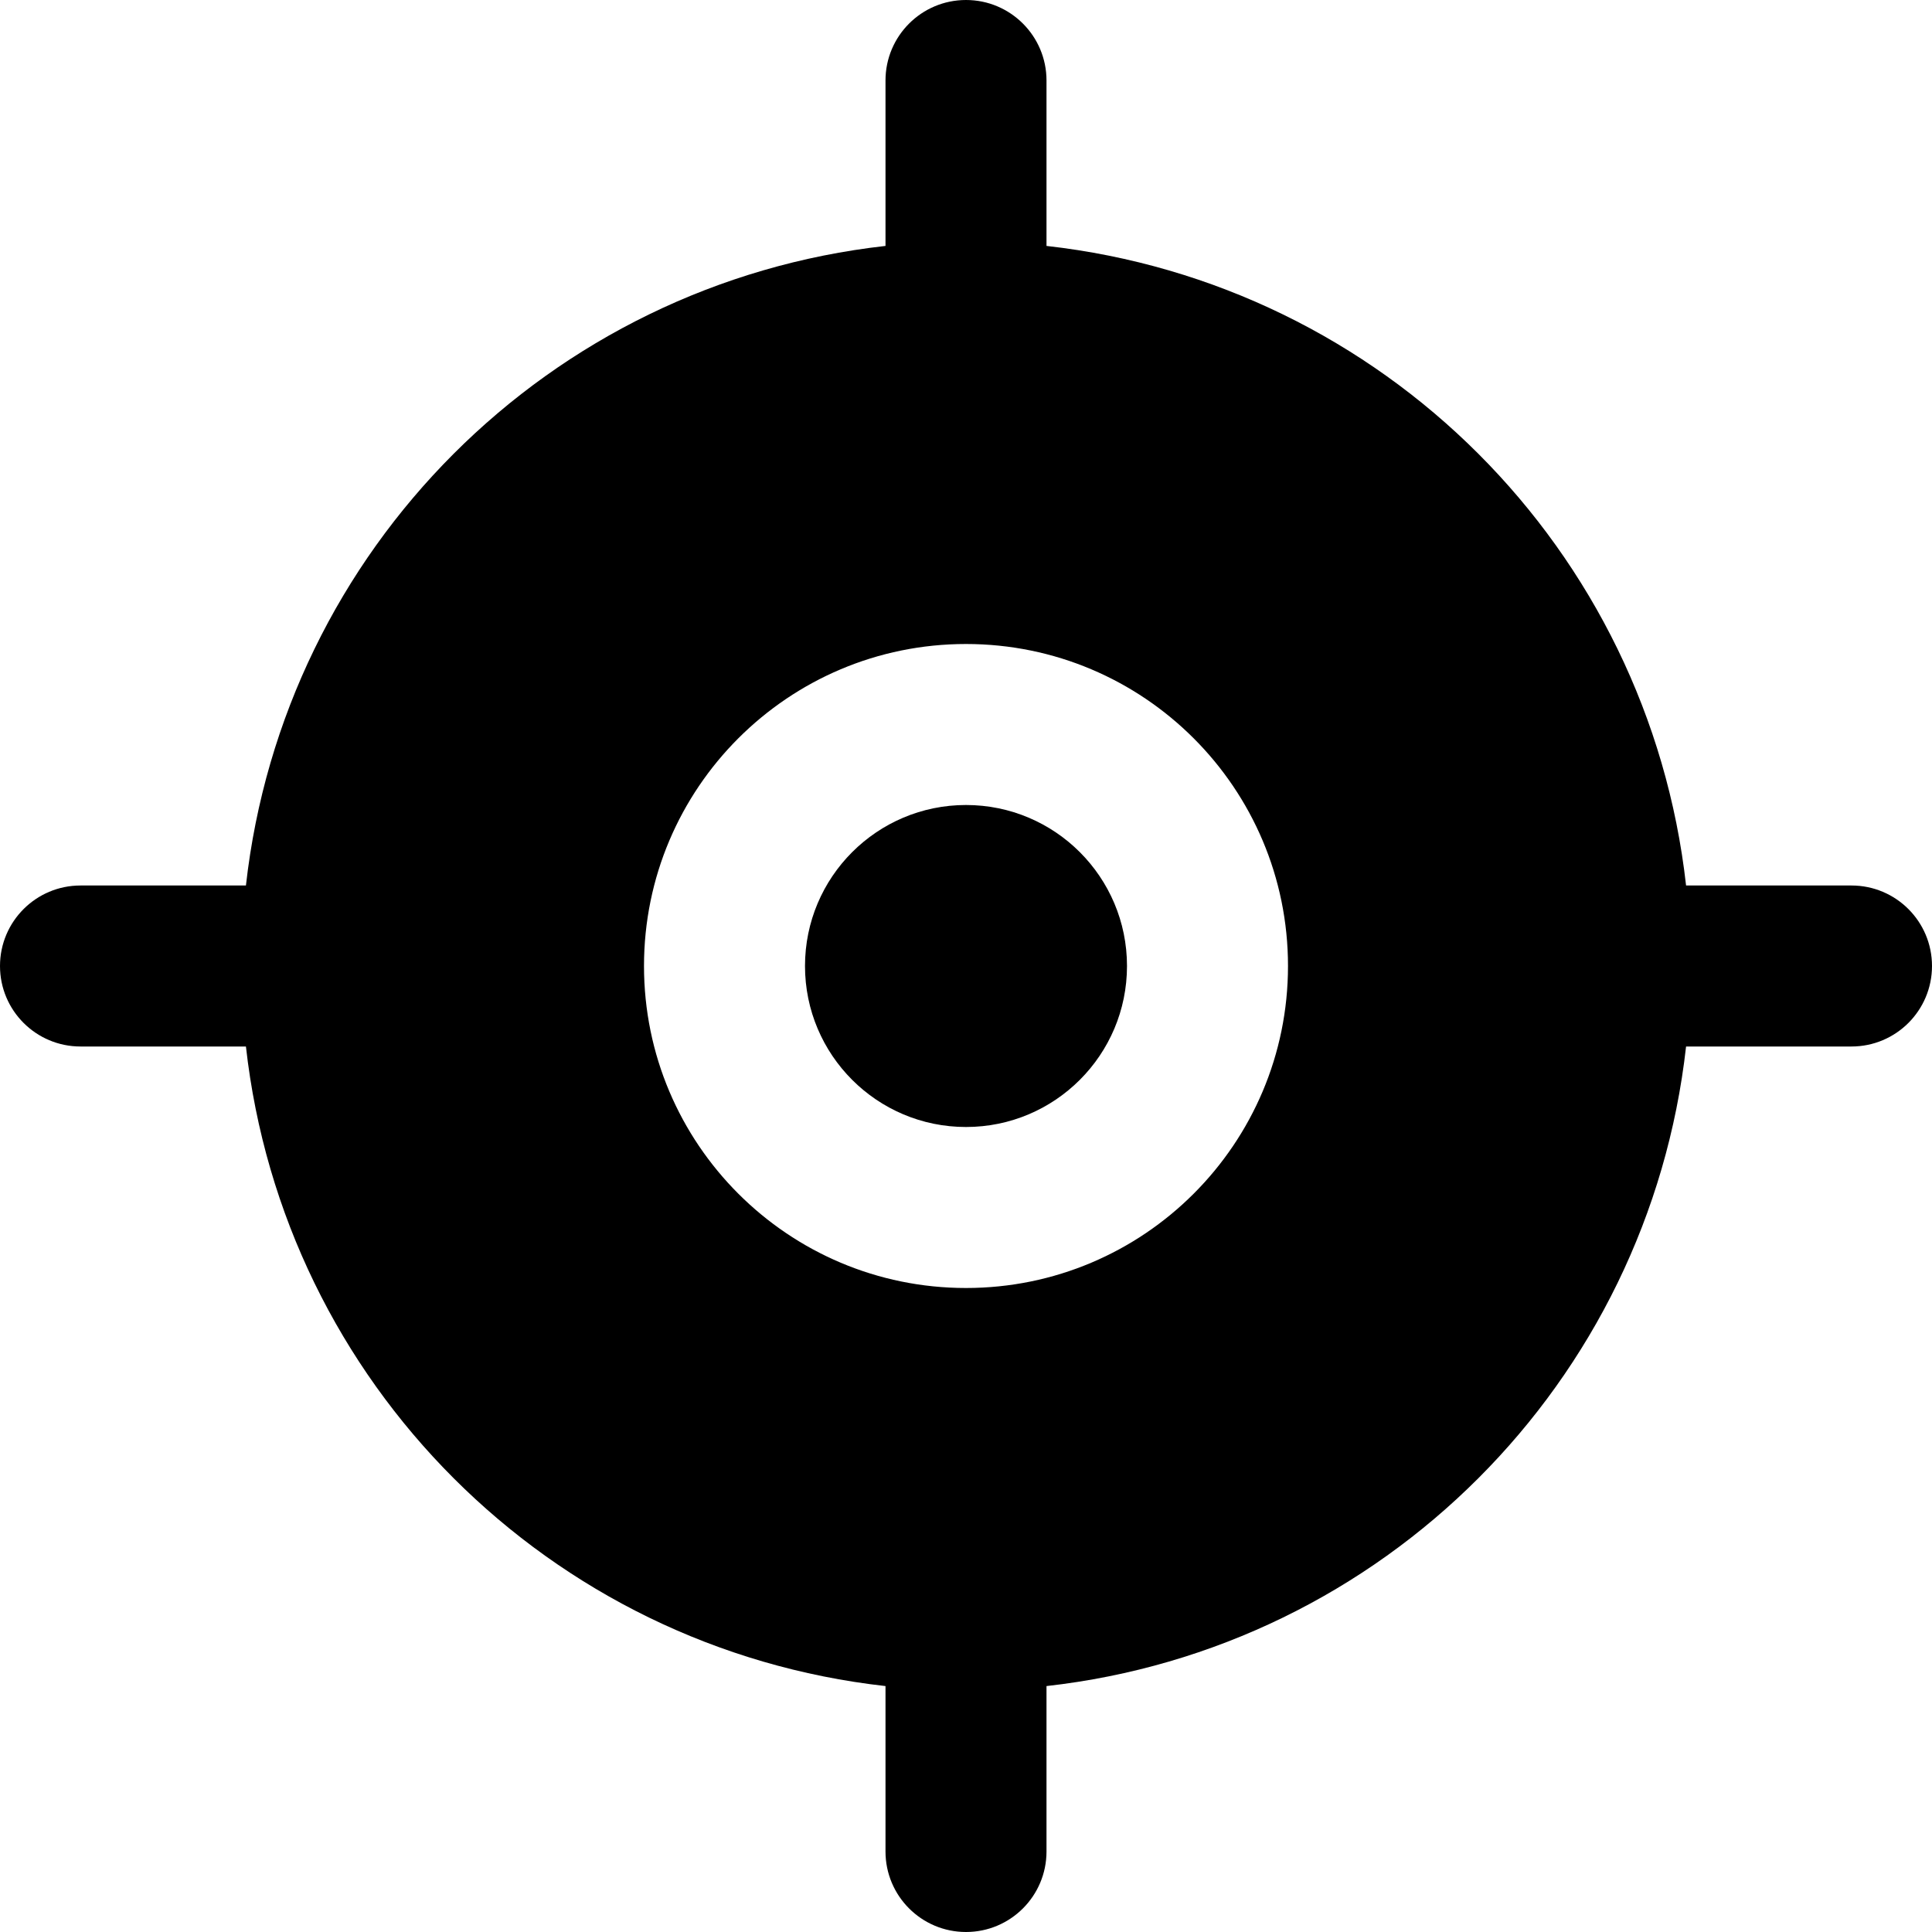
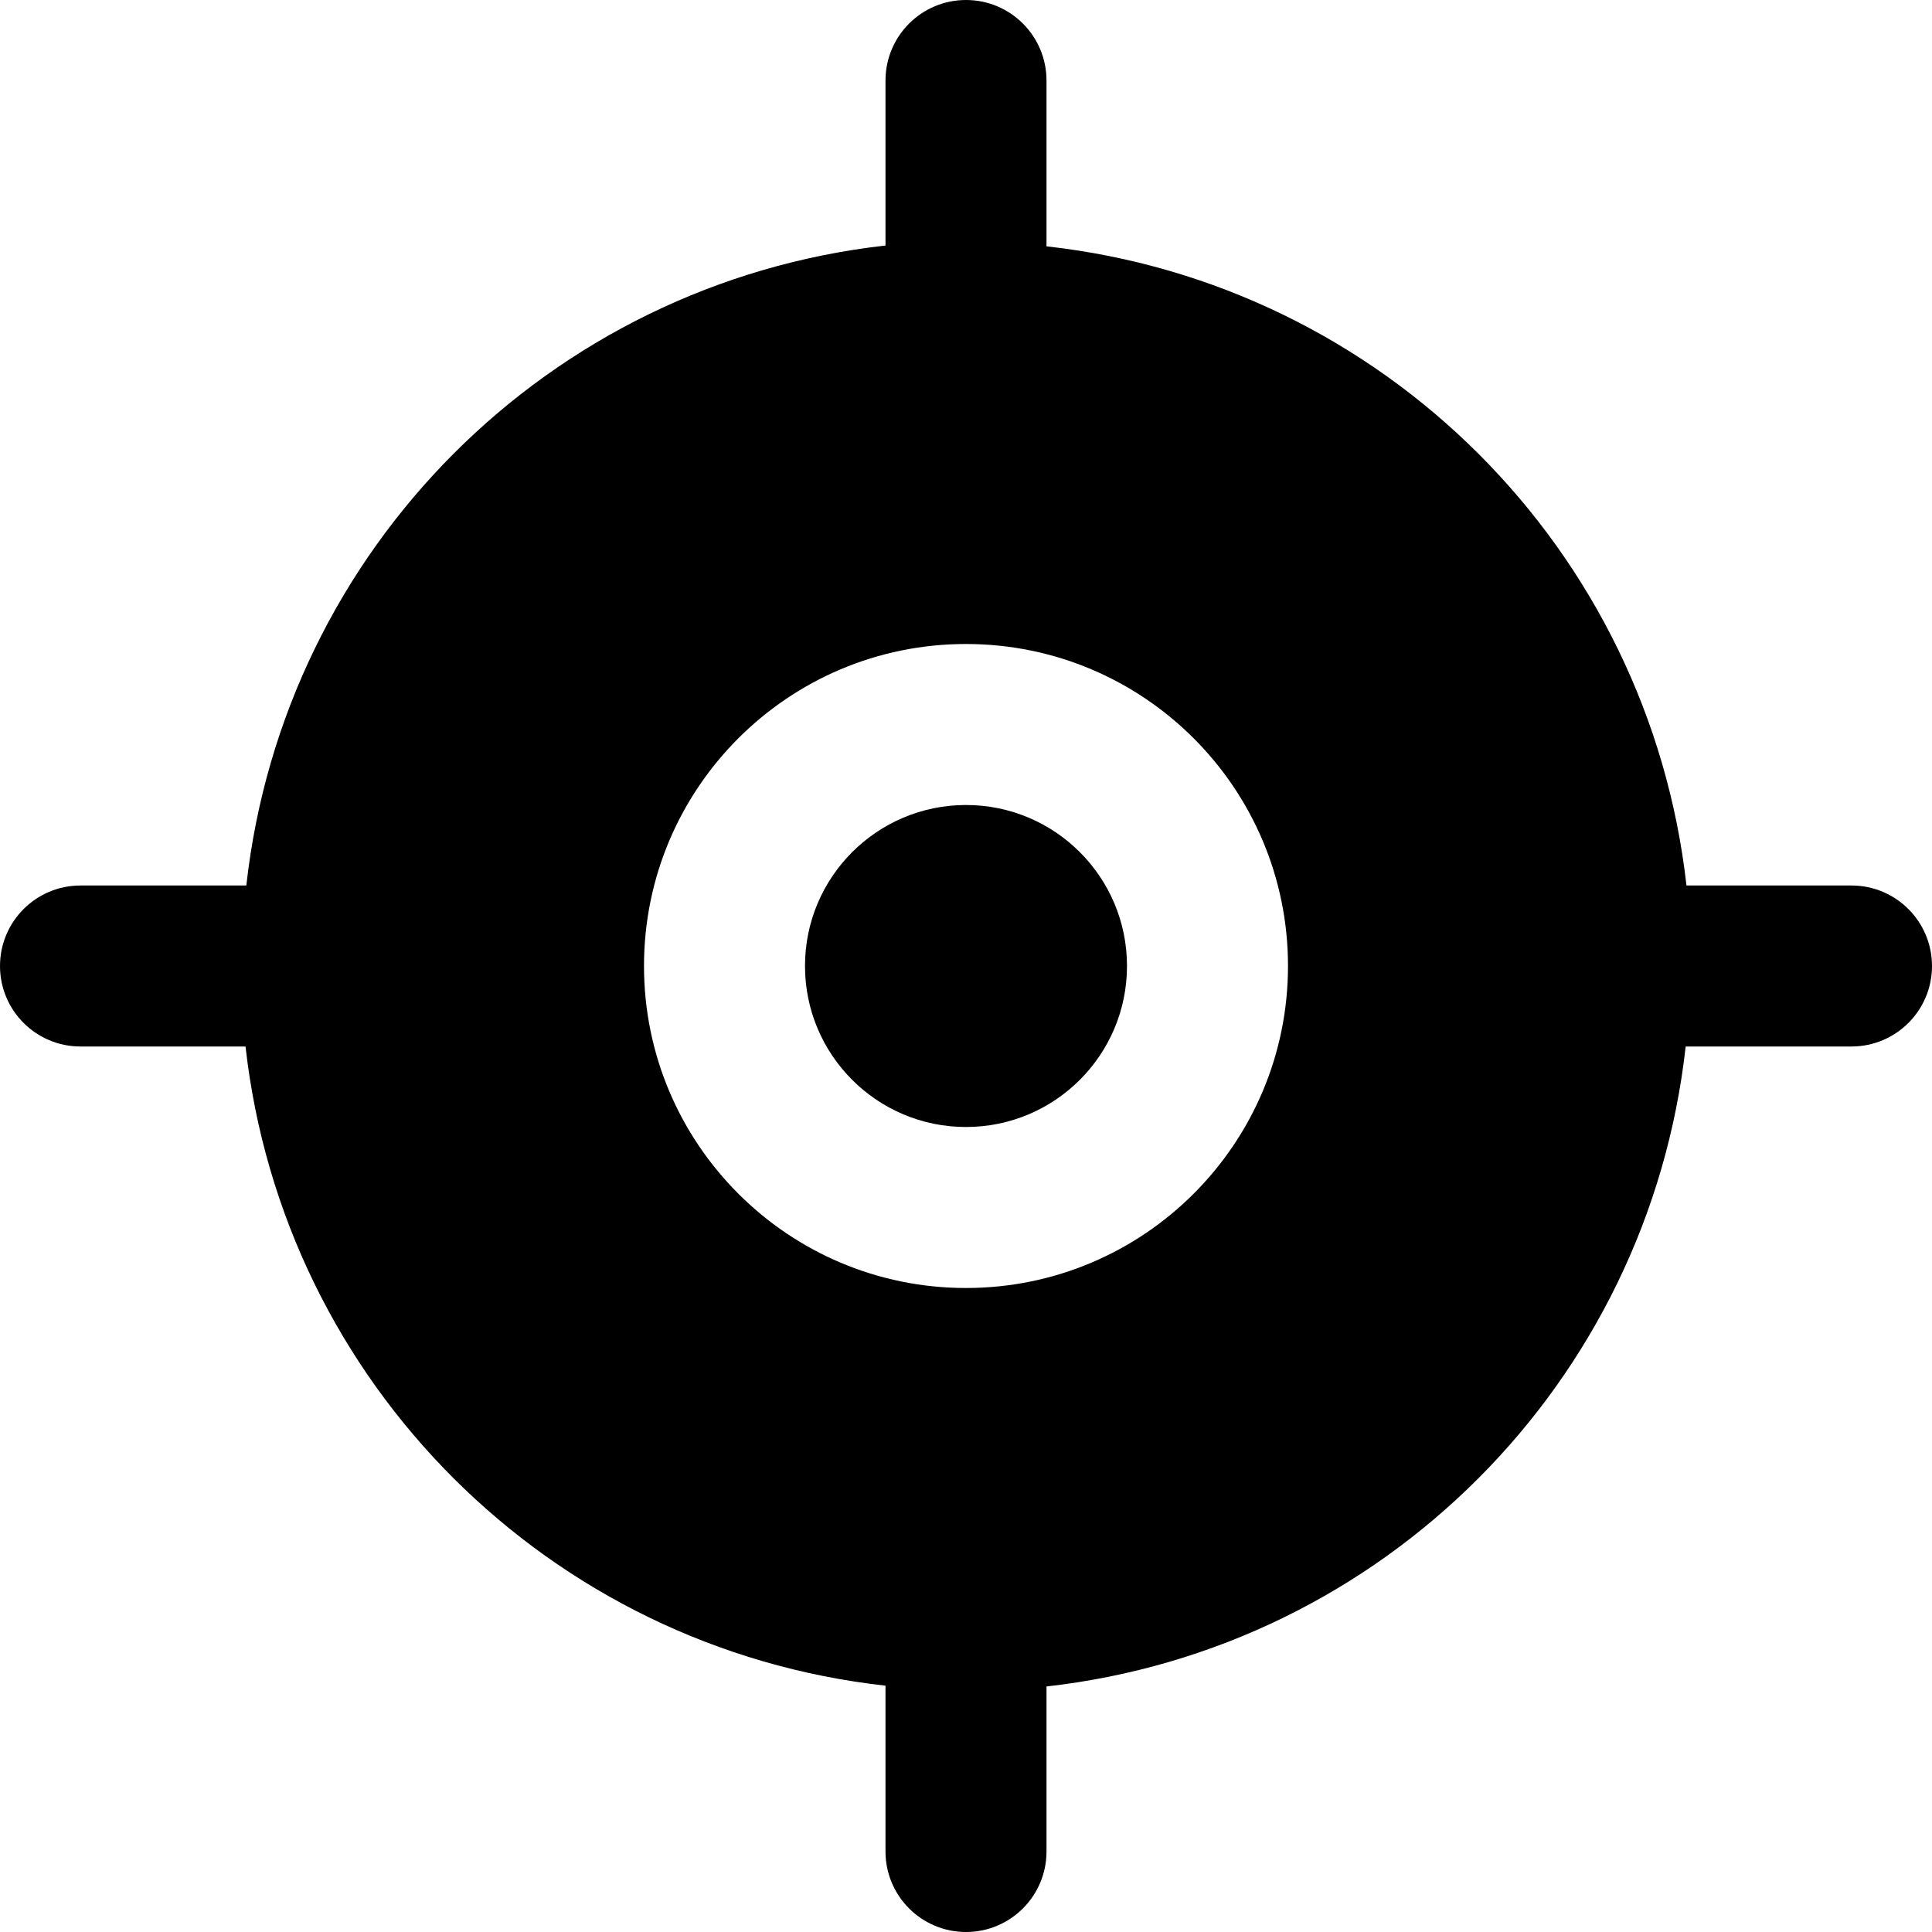
- <svg xmlns="http://www.w3.org/2000/svg" viewBox="0 0 24 24">
+ <svg xmlns="http://www.w3.org/2000/svg" fill="currentColor" viewBox="0 0 24 24">
  <path d="M10 12a2 2 0 1 1 4 0 2 2 0 0 1-4 0Z" />
-   <path fill-rule="evenodd" d="M13 3.055A9.004 9.004 0 0 1 20.945 11H23a1 1 0 1 1 0 2h-2.055A9.004 9.004 0 0 1 13 20.945V23a1 1 0 1 1-2 0v-2.055A9.004 9.004 0 0 1 3.055 13H1a1 1 0 1 1 0-2h2.055A9.004 9.004 0 0 1 11 3.055V1a1 1 0 1 1 2 0v2.055ZM12 8a4 4 0 1 0 0 8 4 4 0 0 0 0-8Z" clip-rule="evenodd" />
+   <path fill-rule="evenodd" d="M13 3.06A9 9 0 0 1 20.95 11H23a1 1 0 1 1 0 2h-2.06A9 9 0 0 1 13 20.95V23a1 1 0 1 1-2 0v-2.06A9 9 0 0 1 3.05 13H1a1 1 0 1 1 0-2h2.06A9 9 0 0 1 11 3.05V1a1 1 0 1 1 2 0v2.06ZM12 8a4 4 0 1 0 0 8 4 4 0 0 0 0-8Z" clip-rule="evenodd" />
</svg>
